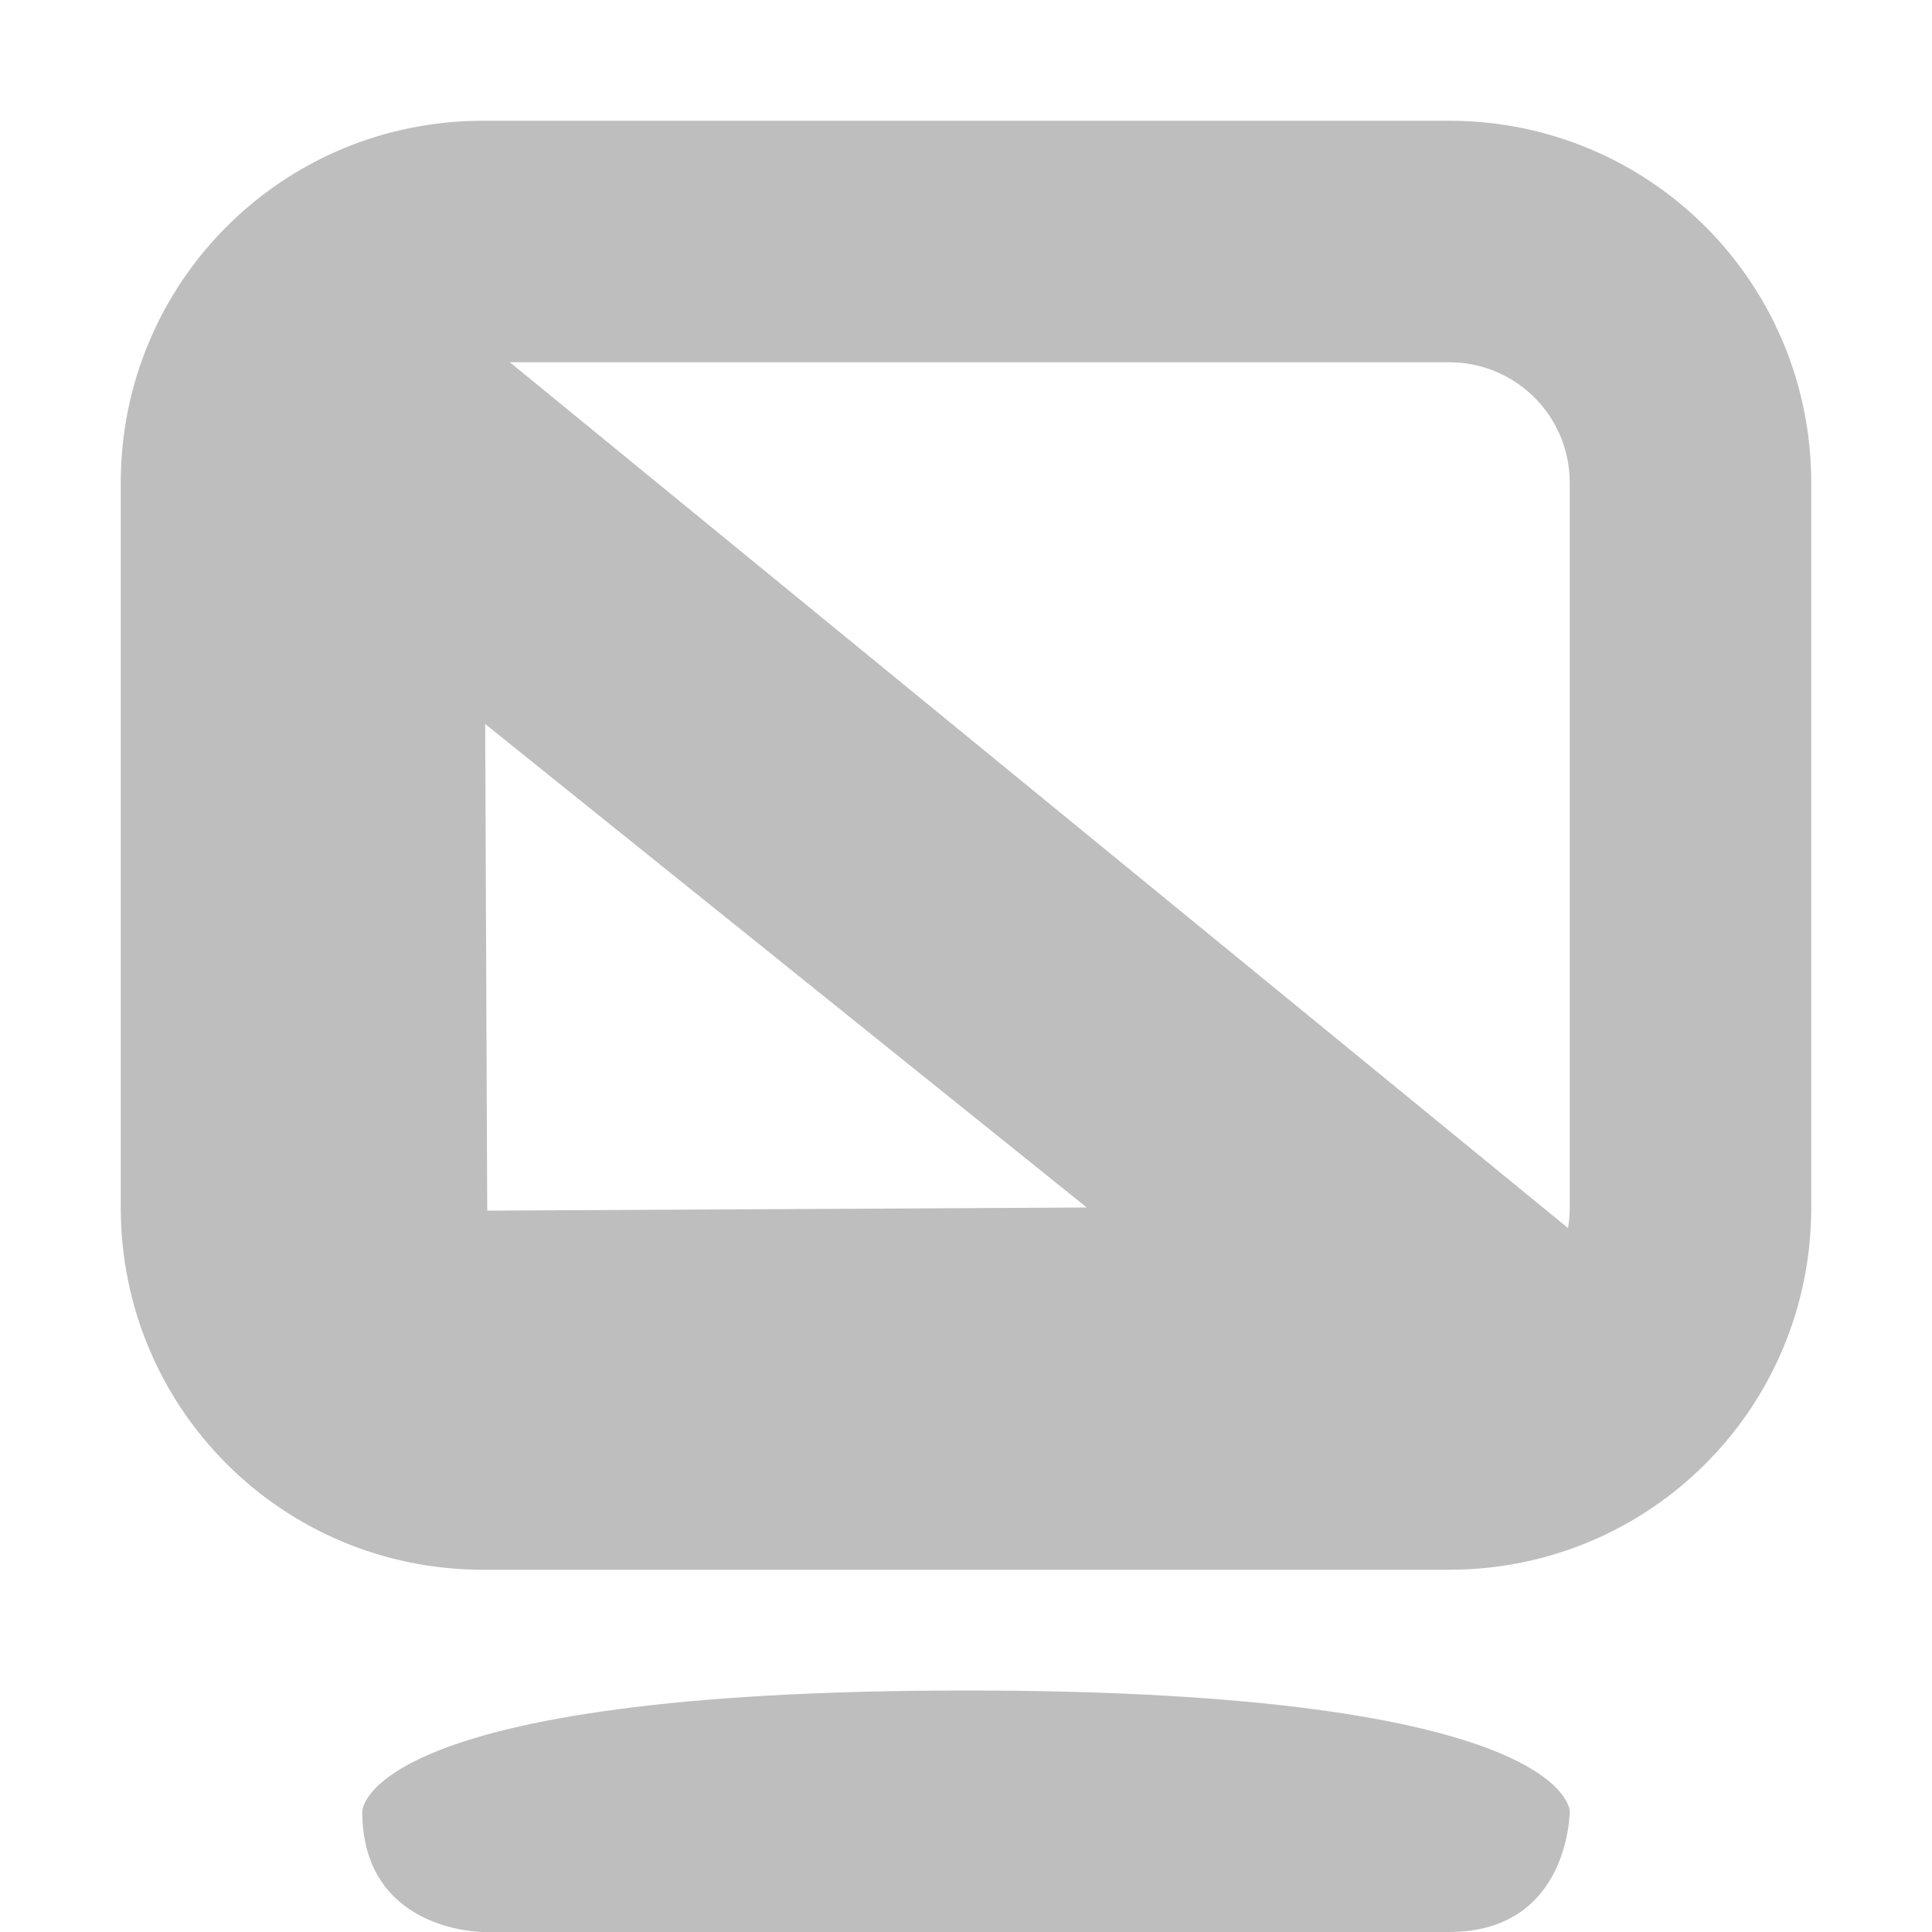
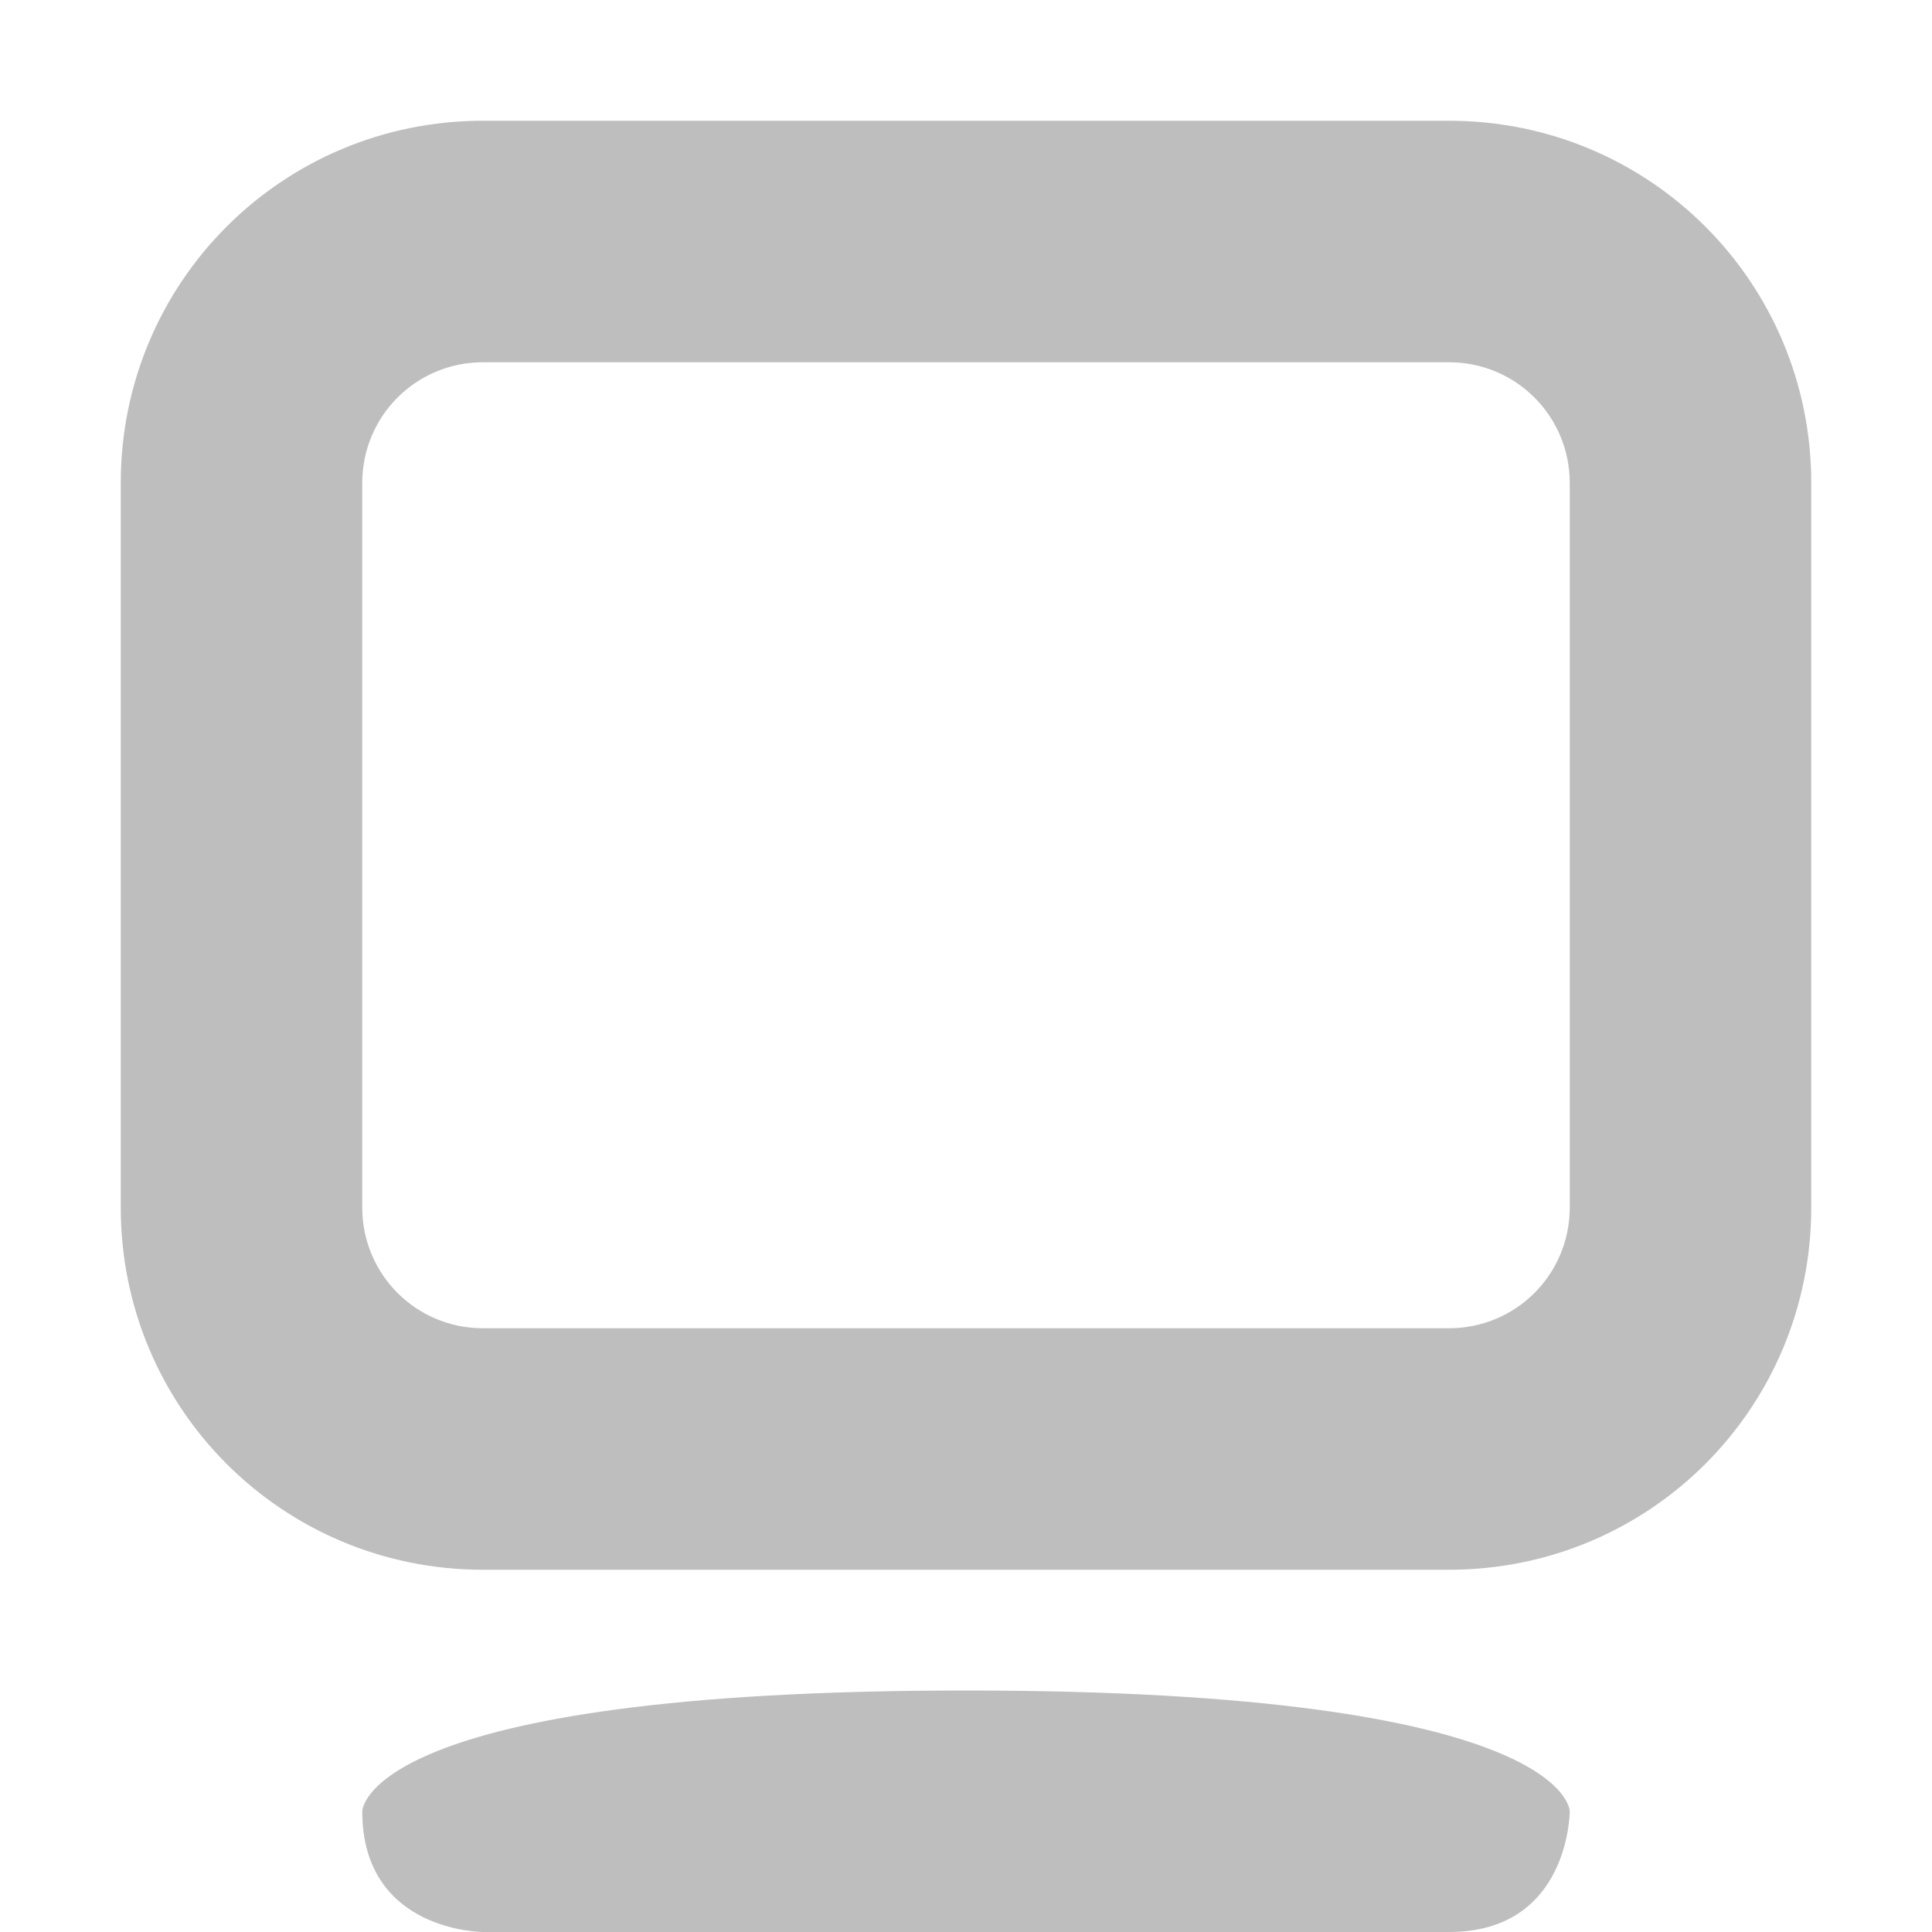
- <svg xmlns="http://www.w3.org/2000/svg" id="svg7384" height="16" width="16" version="1.1">
-   <g id="layer11" transform="translate(-103 -627)">
-     <path id="rect3773-9" style="color:#bebebe;fill:#bebebe" d="m115 628c1.662 0 3 1.338 3 3v6c0 1.662-1.338 3-3 3h-8c-1.662 0-3-1.338-3-3v-6c0-1.662 1.338-3 3-3h8zm0 2h-8c-0.554 0-1 0.446-1 1v6c0 0.554 0.446 1 1 1h8c0.554 0 1-0.446 1-1v-6c0-0.554-0.446-1-1-1z" />
-     <path id="rect3778-4" style="color:#bebebe;fill:#bebebe" d="m111 641c-5 0-5 1-5 1 0 1 1 1 1 1h8c1 0 1-1 1-1s0-1-5-1z" />
-     <path id="path11753-4" style="color:#bebebe;fill:#bebebe" d="m106 629-1 9.525 12-0.525zm1.018 3.996 4.982 4.004-4.965 0.026z" />
-   </g>
+ <svg xmlns="http://www.w3.org/2000/svg" width="16" height="16" version="1.1" id="svg4">
+   <defs id="defs8" />
+   <path d="M12 1c1.662 0 3 1.338 3 3v6c0 1.662-1.338 3-3 3H4c-1.662 0-3-1.338-3-3V4c0-1.662 1.338-3 3-3zm0 2H4c-.554 0-1 .446-1 1v6c0 .554.446 1 1 1h8c.554 0 1-.446 1-1V4c0-.554-.446-1-1-1zM8 14c-5 0-5 1-5 1 0 1 1 1 1 1h8c1 0 1-1 1-1s0-1-5-1z" style="marker:none;fill:#bebebe;fill-opacity:1" overflow="visible" color="#bebebe" fill="#2e3436" id="path2" />
</svg>
